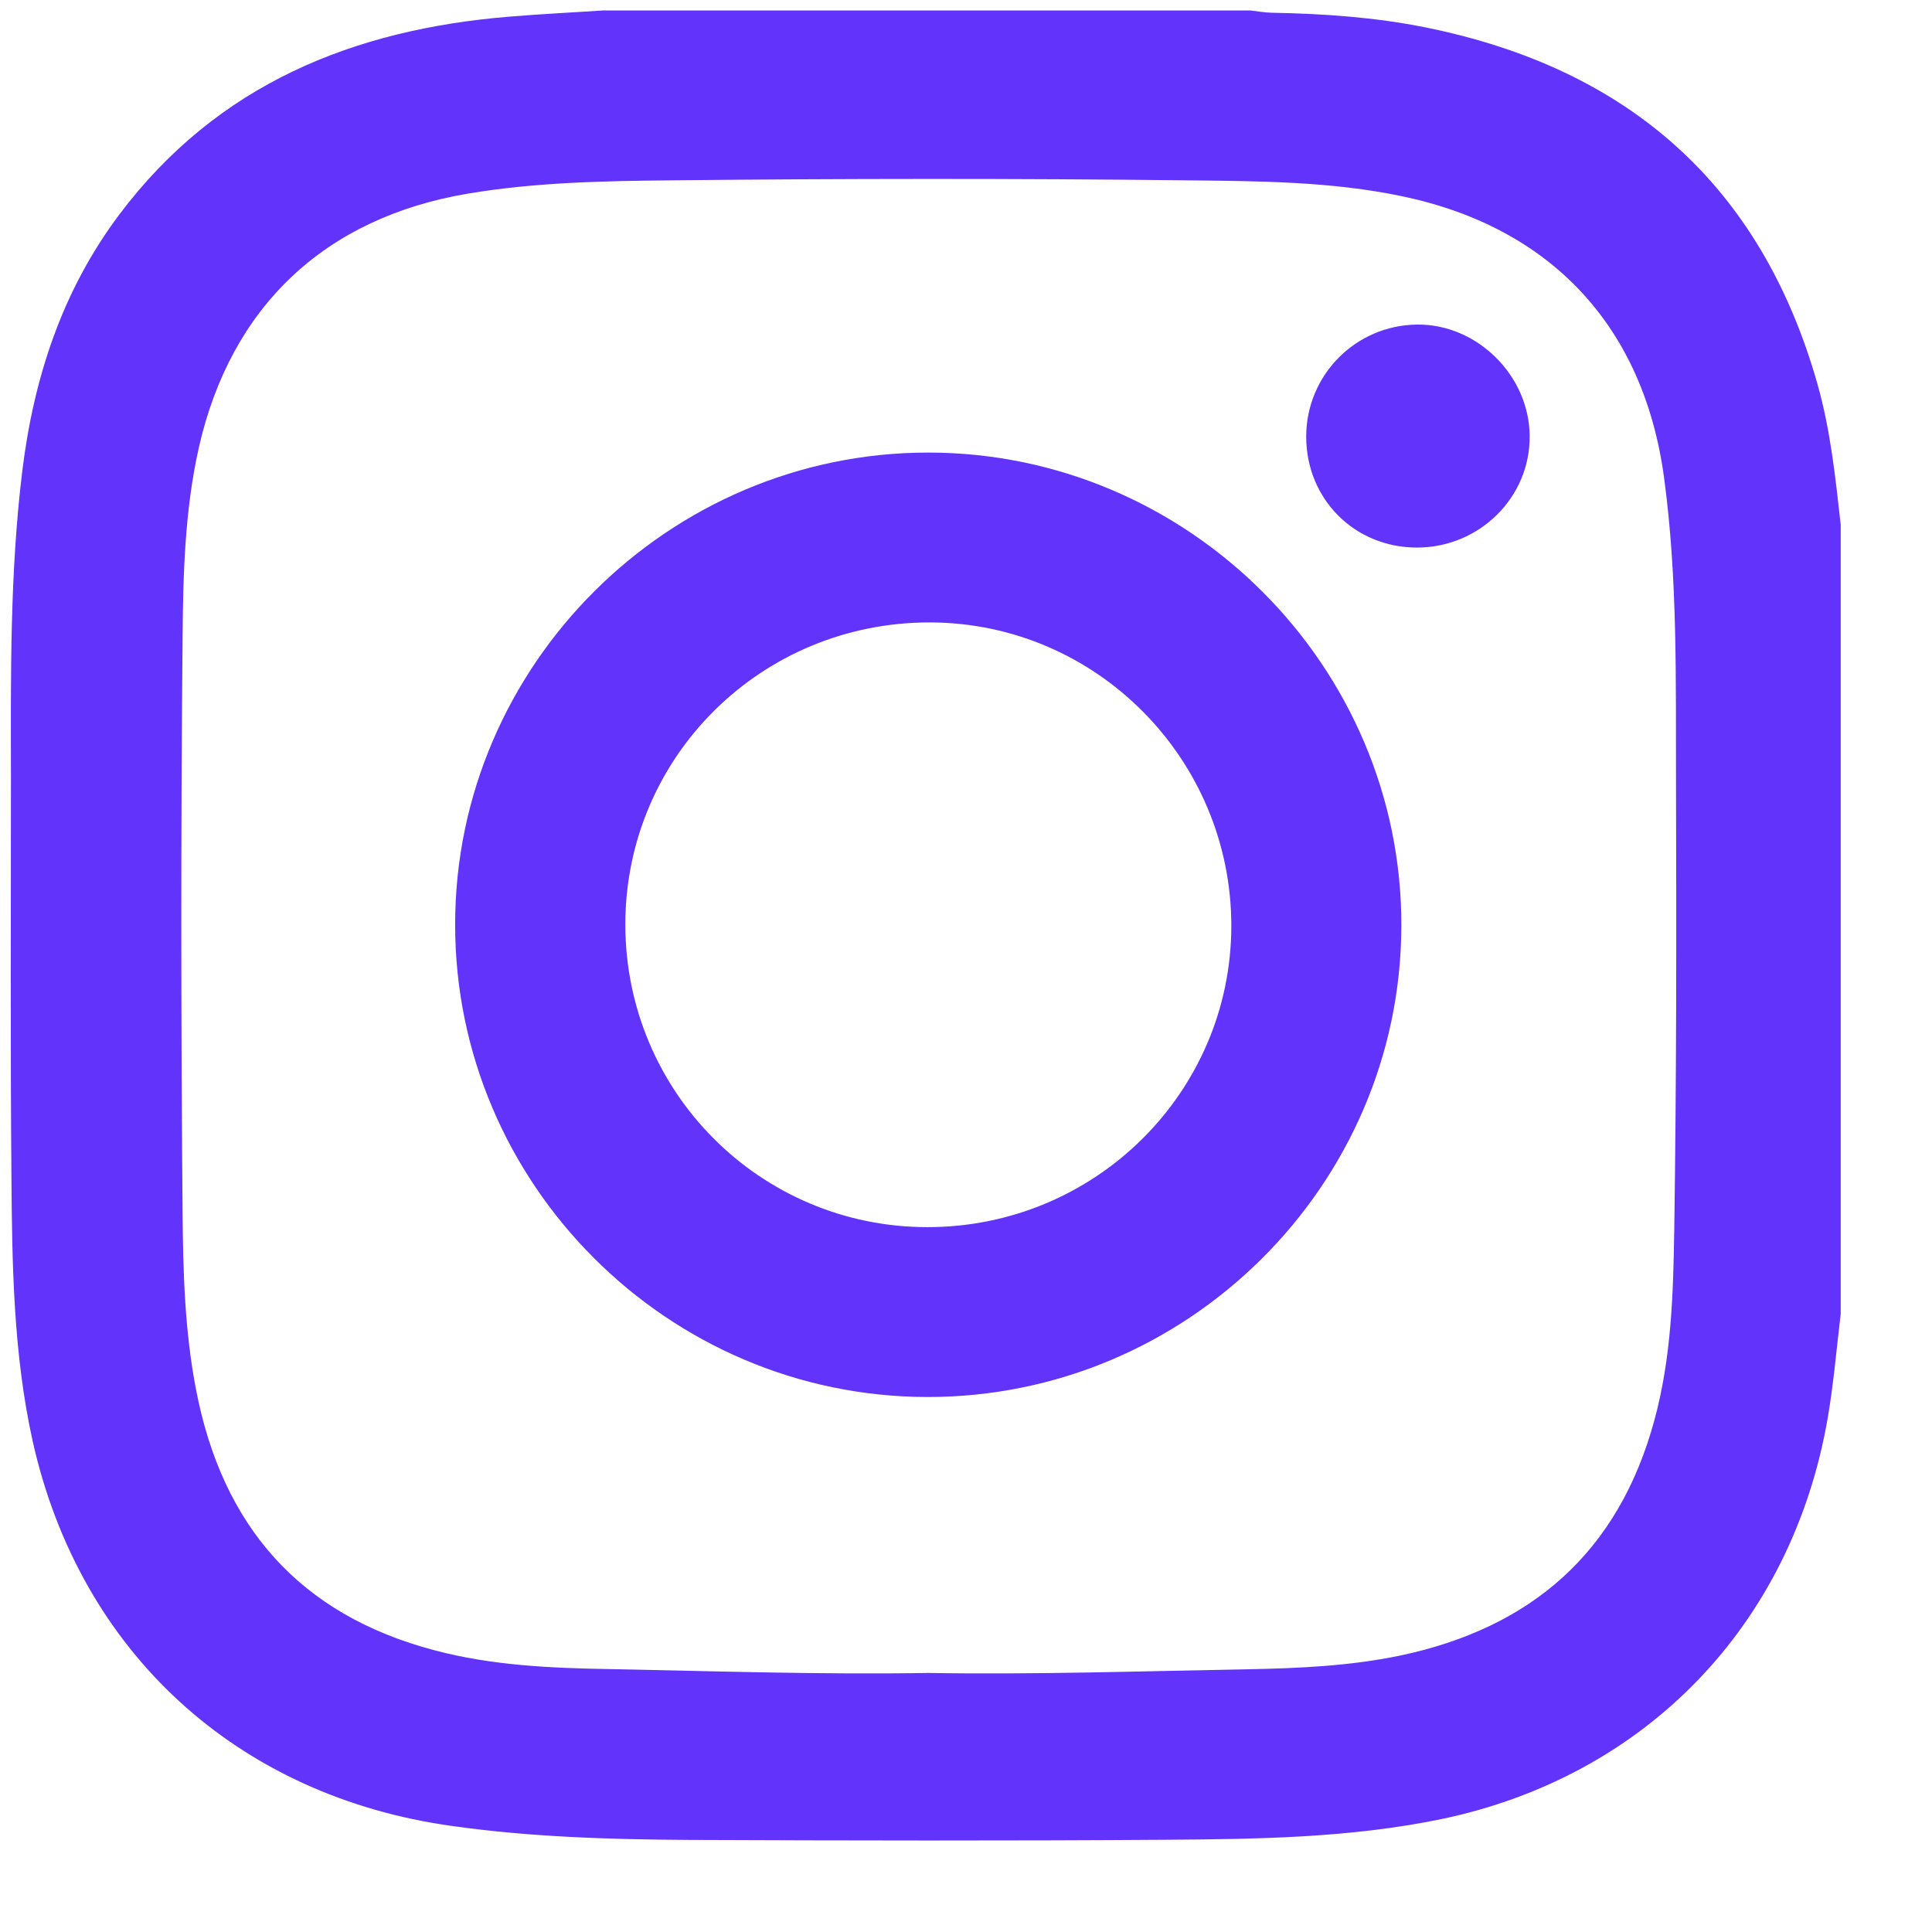
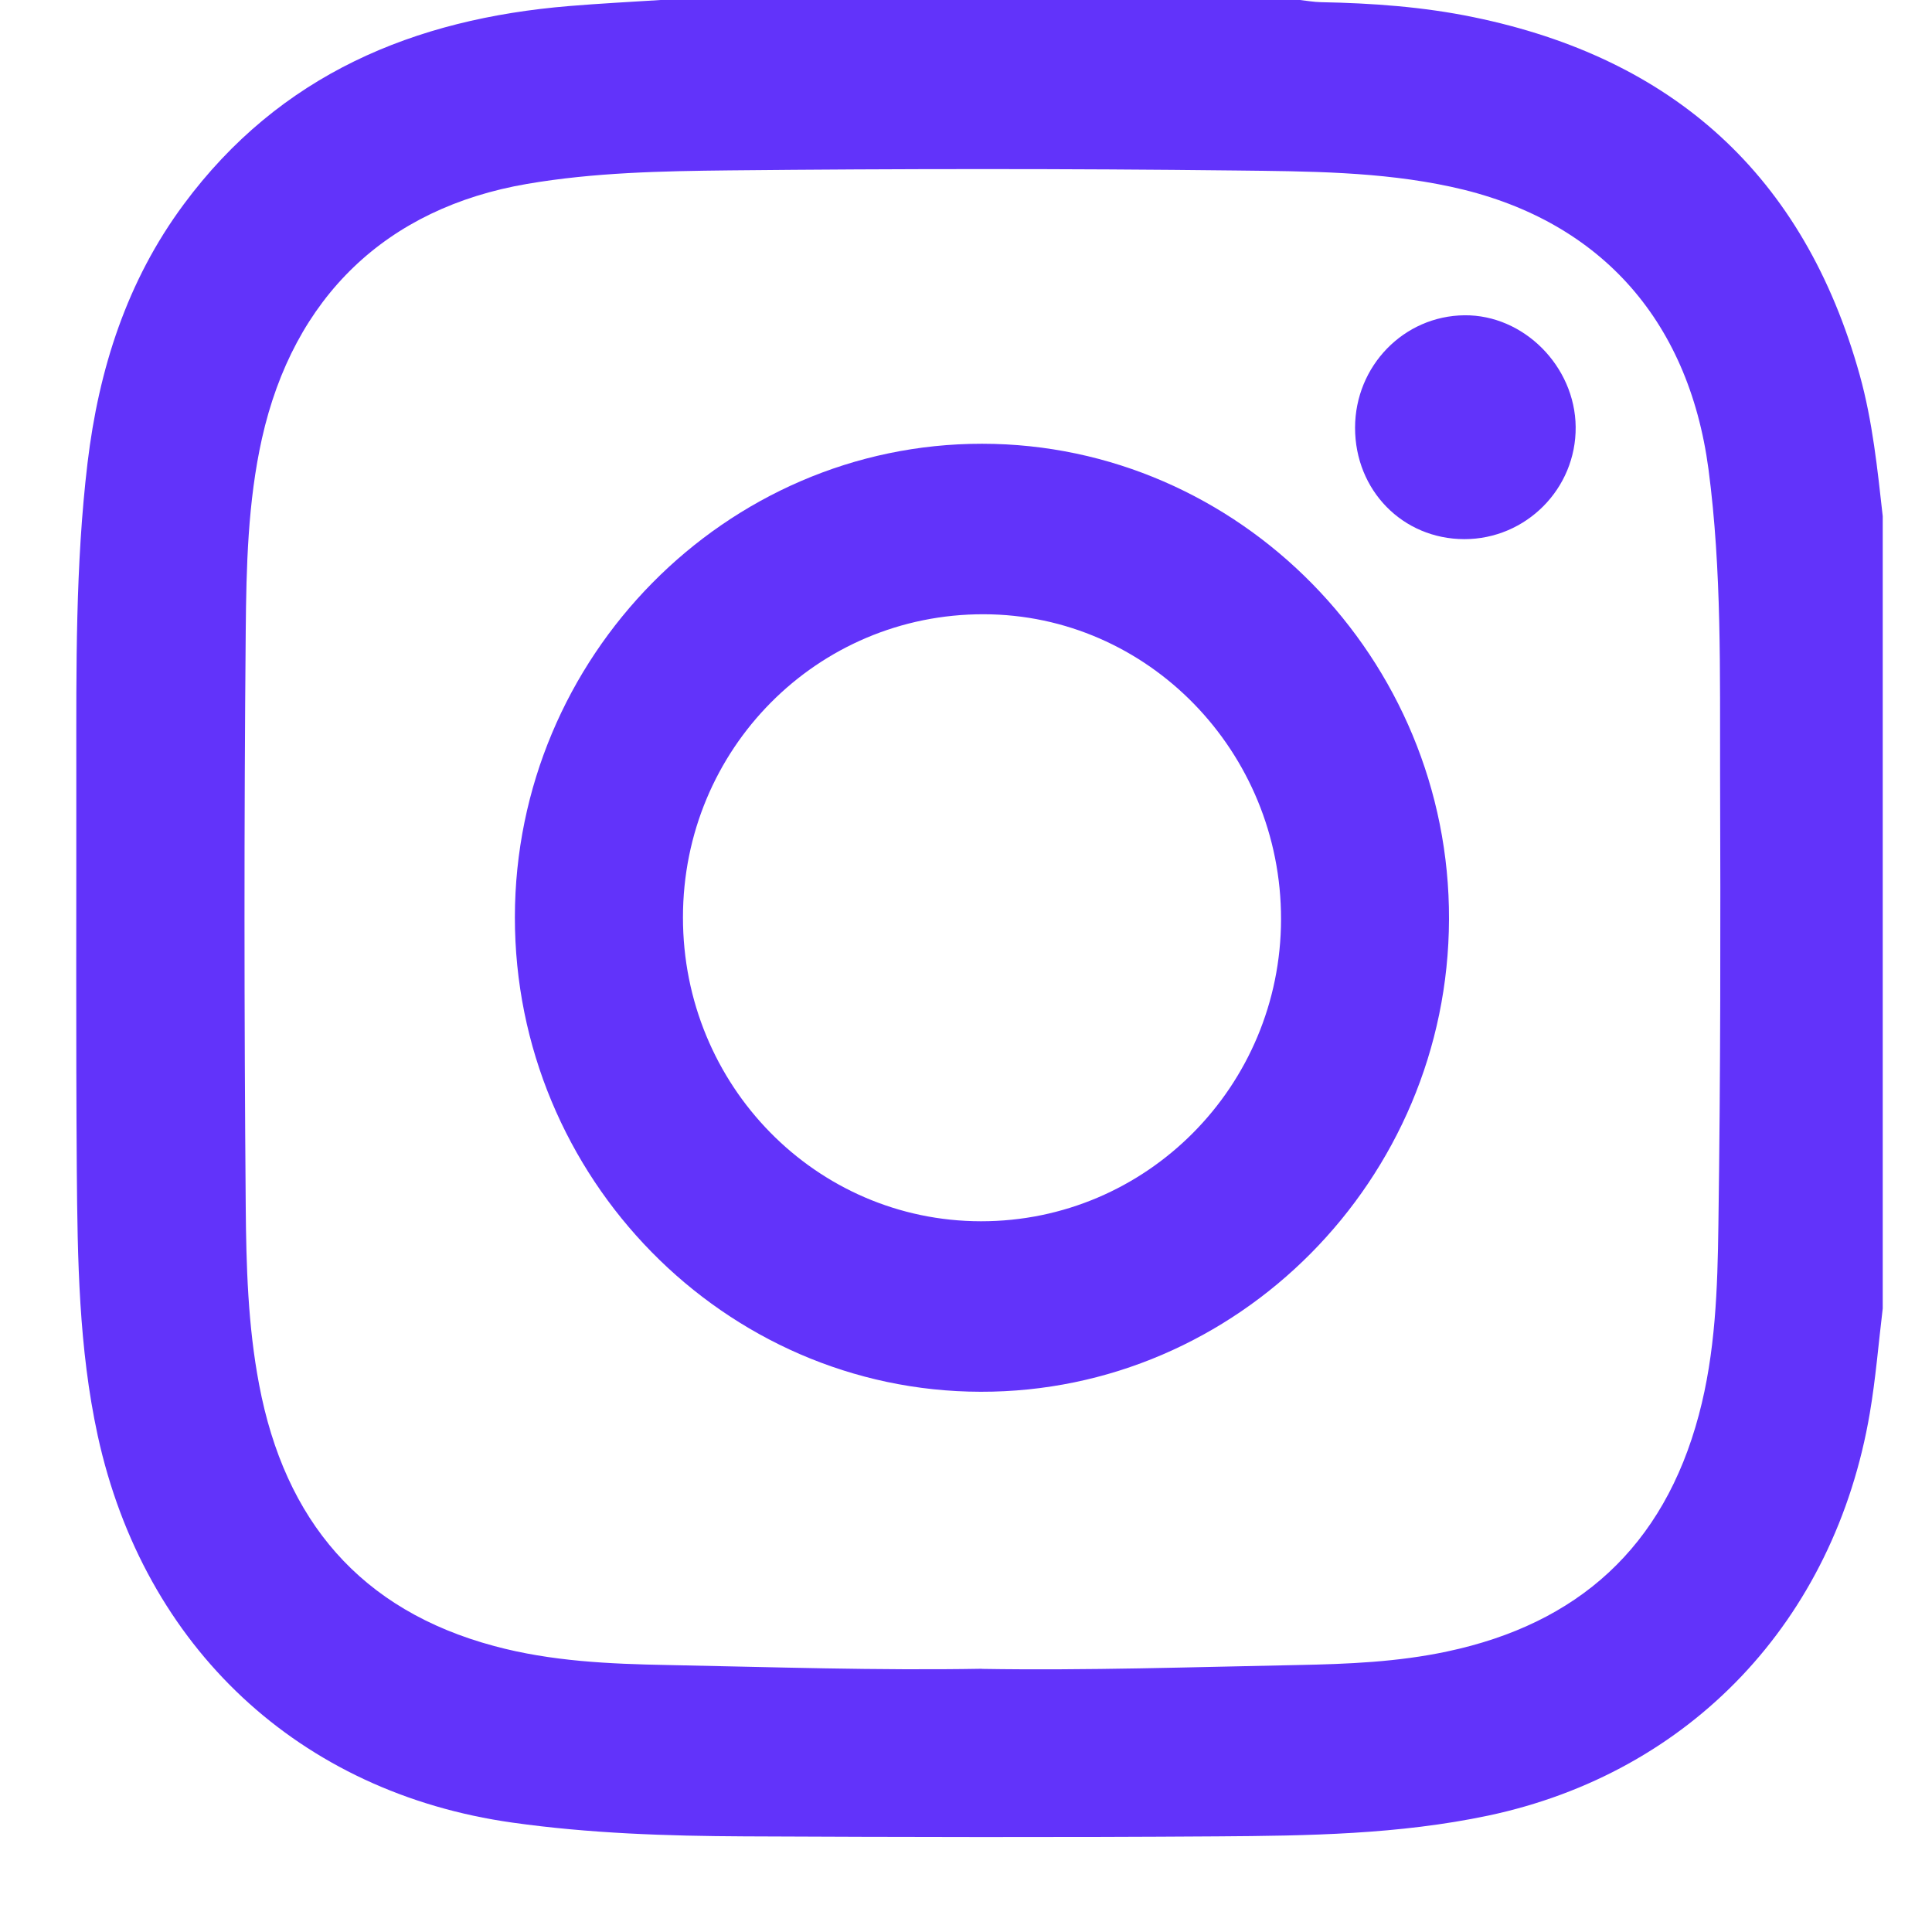
- <svg xmlns="http://www.w3.org/2000/svg" width="12" height="12" viewBox="0 0 12 12" fill="none">
-   <path d="M11.433 3.259V8.161C11.407 8.377 11.389 8.594 11.352 8.809C11.13 10.093 10.223 11.034 8.951 11.299C8.389 11.415 7.819 11.423 7.25 11.427C6.257 11.434 5.265 11.432 4.272 11.428C3.784 11.425 3.296 11.41 2.811 11.342C1.473 11.157 0.494 10.261 0.202 8.947C0.083 8.406 0.075 7.855 0.071 7.305C0.064 6.481 0.068 5.657 0.068 4.833C0.067 4.197 0.061 3.561 0.138 2.929C0.209 2.348 0.386 1.804 0.743 1.33C1.349 0.525 2.193 0.182 3.169 0.103C3.36 0.087 3.552 0.078 3.744 0.065C5.085 0.065 6.425 0.065 7.766 0.065C7.81 0.07 7.854 0.078 7.898 0.079C8.22 0.085 8.542 0.107 8.858 0.171C10.111 0.425 10.938 1.147 11.289 2.387C11.37 2.673 11.4 2.966 11.433 3.259ZM5.765 10.391C6.428 10.402 7.091 10.38 7.753 10.368C8.067 10.362 8.382 10.348 8.692 10.284C9.514 10.112 10.054 9.639 10.276 8.82C10.381 8.434 10.393 8.038 10.399 7.644C10.413 6.716 10.413 5.788 10.41 4.861C10.408 4.229 10.421 3.597 10.336 2.968C10.21 2.031 9.637 1.415 8.714 1.22C8.269 1.126 7.816 1.125 7.365 1.12C6.303 1.108 5.239 1.109 4.177 1.12C3.752 1.124 3.325 1.132 2.904 1.203C2.018 1.353 1.434 1.903 1.235 2.78C1.147 3.172 1.137 3.572 1.134 3.97C1.123 5.156 1.124 6.343 1.134 7.529C1.137 7.897 1.147 8.268 1.218 8.633C1.38 9.474 1.856 10.028 2.698 10.25C3.055 10.345 3.423 10.361 3.788 10.367C4.447 10.38 5.105 10.402 5.765 10.391Z" fill="#6233FA" />
-   <path d="M5.758 8.677C4.145 8.674 2.825 7.352 2.827 5.74C2.828 4.131 4.154 2.81 5.767 2.811C7.384 2.812 8.71 4.141 8.704 5.754C8.699 7.364 7.373 8.68 5.758 8.677ZM5.759 7.622C6.801 7.623 7.646 6.786 7.648 5.753C7.649 4.715 6.809 3.868 5.777 3.866C4.729 3.864 3.885 4.7 3.884 5.741C3.884 6.781 4.721 7.621 5.759 7.622Z" fill="#6233FA" />
-   <path d="M8.801 3.401C8.413 3.401 8.113 3.1 8.113 2.711C8.114 2.329 8.42 2.02 8.802 2.016C9.174 2.012 9.498 2.332 9.501 2.707C9.505 3.089 9.189 3.401 8.801 3.401Z" fill="#6233FA" />
+ <svg xmlns="http://www.w3.org/2000/svg" width="16" height="16" viewBox="0 0 16 16" fill="none">
+   <path d="M15.592 4.275V10.836C15.557 11.125 15.534 11.415 15.485 11.703C15.193 13.422 13.999 14.681 12.325 15.036C11.585 15.192 10.835 15.203 10.085 15.208C8.779 15.217 7.473 15.214 6.166 15.208C5.524 15.205 4.882 15.184 4.243 15.094C2.481 14.846 1.193 13.647 0.809 11.888C0.652 11.164 0.642 10.426 0.636 9.69C0.628 8.587 0.633 7.484 0.632 6.381C0.632 5.531 0.624 4.679 0.725 3.833C0.818 3.056 1.051 2.327 1.521 1.693C2.319 0.615 3.43 0.156 4.714 0.05C4.966 0.029 5.219 0.016 5.471 0C7.236 0 9 0 10.765 0C10.823 0.006 10.881 0.017 10.939 0.018C11.363 0.026 11.786 0.056 12.202 0.142C13.851 0.481 14.94 1.447 15.402 3.108C15.508 3.49 15.548 3.883 15.592 4.275ZM8.131 13.821C9.004 13.835 9.876 13.806 10.748 13.789C11.161 13.781 11.576 13.764 11.984 13.677C13.066 13.448 13.777 12.814 14.069 11.718C14.207 11.202 14.224 10.671 14.231 10.144C14.249 8.902 14.249 7.66 14.245 6.419C14.243 5.574 14.26 4.727 14.149 3.886C13.982 2.631 13.228 1.806 12.013 1.546C11.427 1.42 10.831 1.419 10.238 1.412C8.839 1.396 7.439 1.397 6.04 1.411C5.481 1.417 4.92 1.428 4.365 1.523C3.199 1.723 2.431 2.46 2.169 3.633C2.052 4.158 2.04 4.694 2.035 5.226C2.021 6.814 2.022 8.402 2.035 9.99C2.039 10.483 2.053 10.979 2.146 11.467C2.359 12.594 2.986 13.335 4.094 13.632C4.565 13.759 5.048 13.78 5.529 13.789C6.396 13.806 7.264 13.835 8.132 13.82L8.131 13.821Z" fill="#6233FA" />
+   <path d="M8.122 11.526C5.999 11.523 4.262 9.753 4.264 7.595C4.266 5.441 6.01 3.673 8.134 3.675C10.262 3.676 12.008 5.455 12 7.614C11.993 9.77 10.248 11.53 8.122 11.526ZM8.124 10.114C9.495 10.115 10.607 8.996 10.609 7.613C10.611 6.224 9.506 5.089 8.147 5.087C6.767 5.084 5.656 6.204 5.656 7.597C5.655 8.989 6.758 10.113 8.124 10.114Z" fill="#6233FA" />
+   <path d="M12.127 4.465C11.617 4.464 11.222 4.062 11.222 3.542C11.223 3.03 11.626 2.616 12.128 2.611C12.619 2.606 13.044 3.034 13.049 3.535C13.054 4.047 12.638 4.465 12.127 4.465Z" fill="#6233FA" />
</svg>
